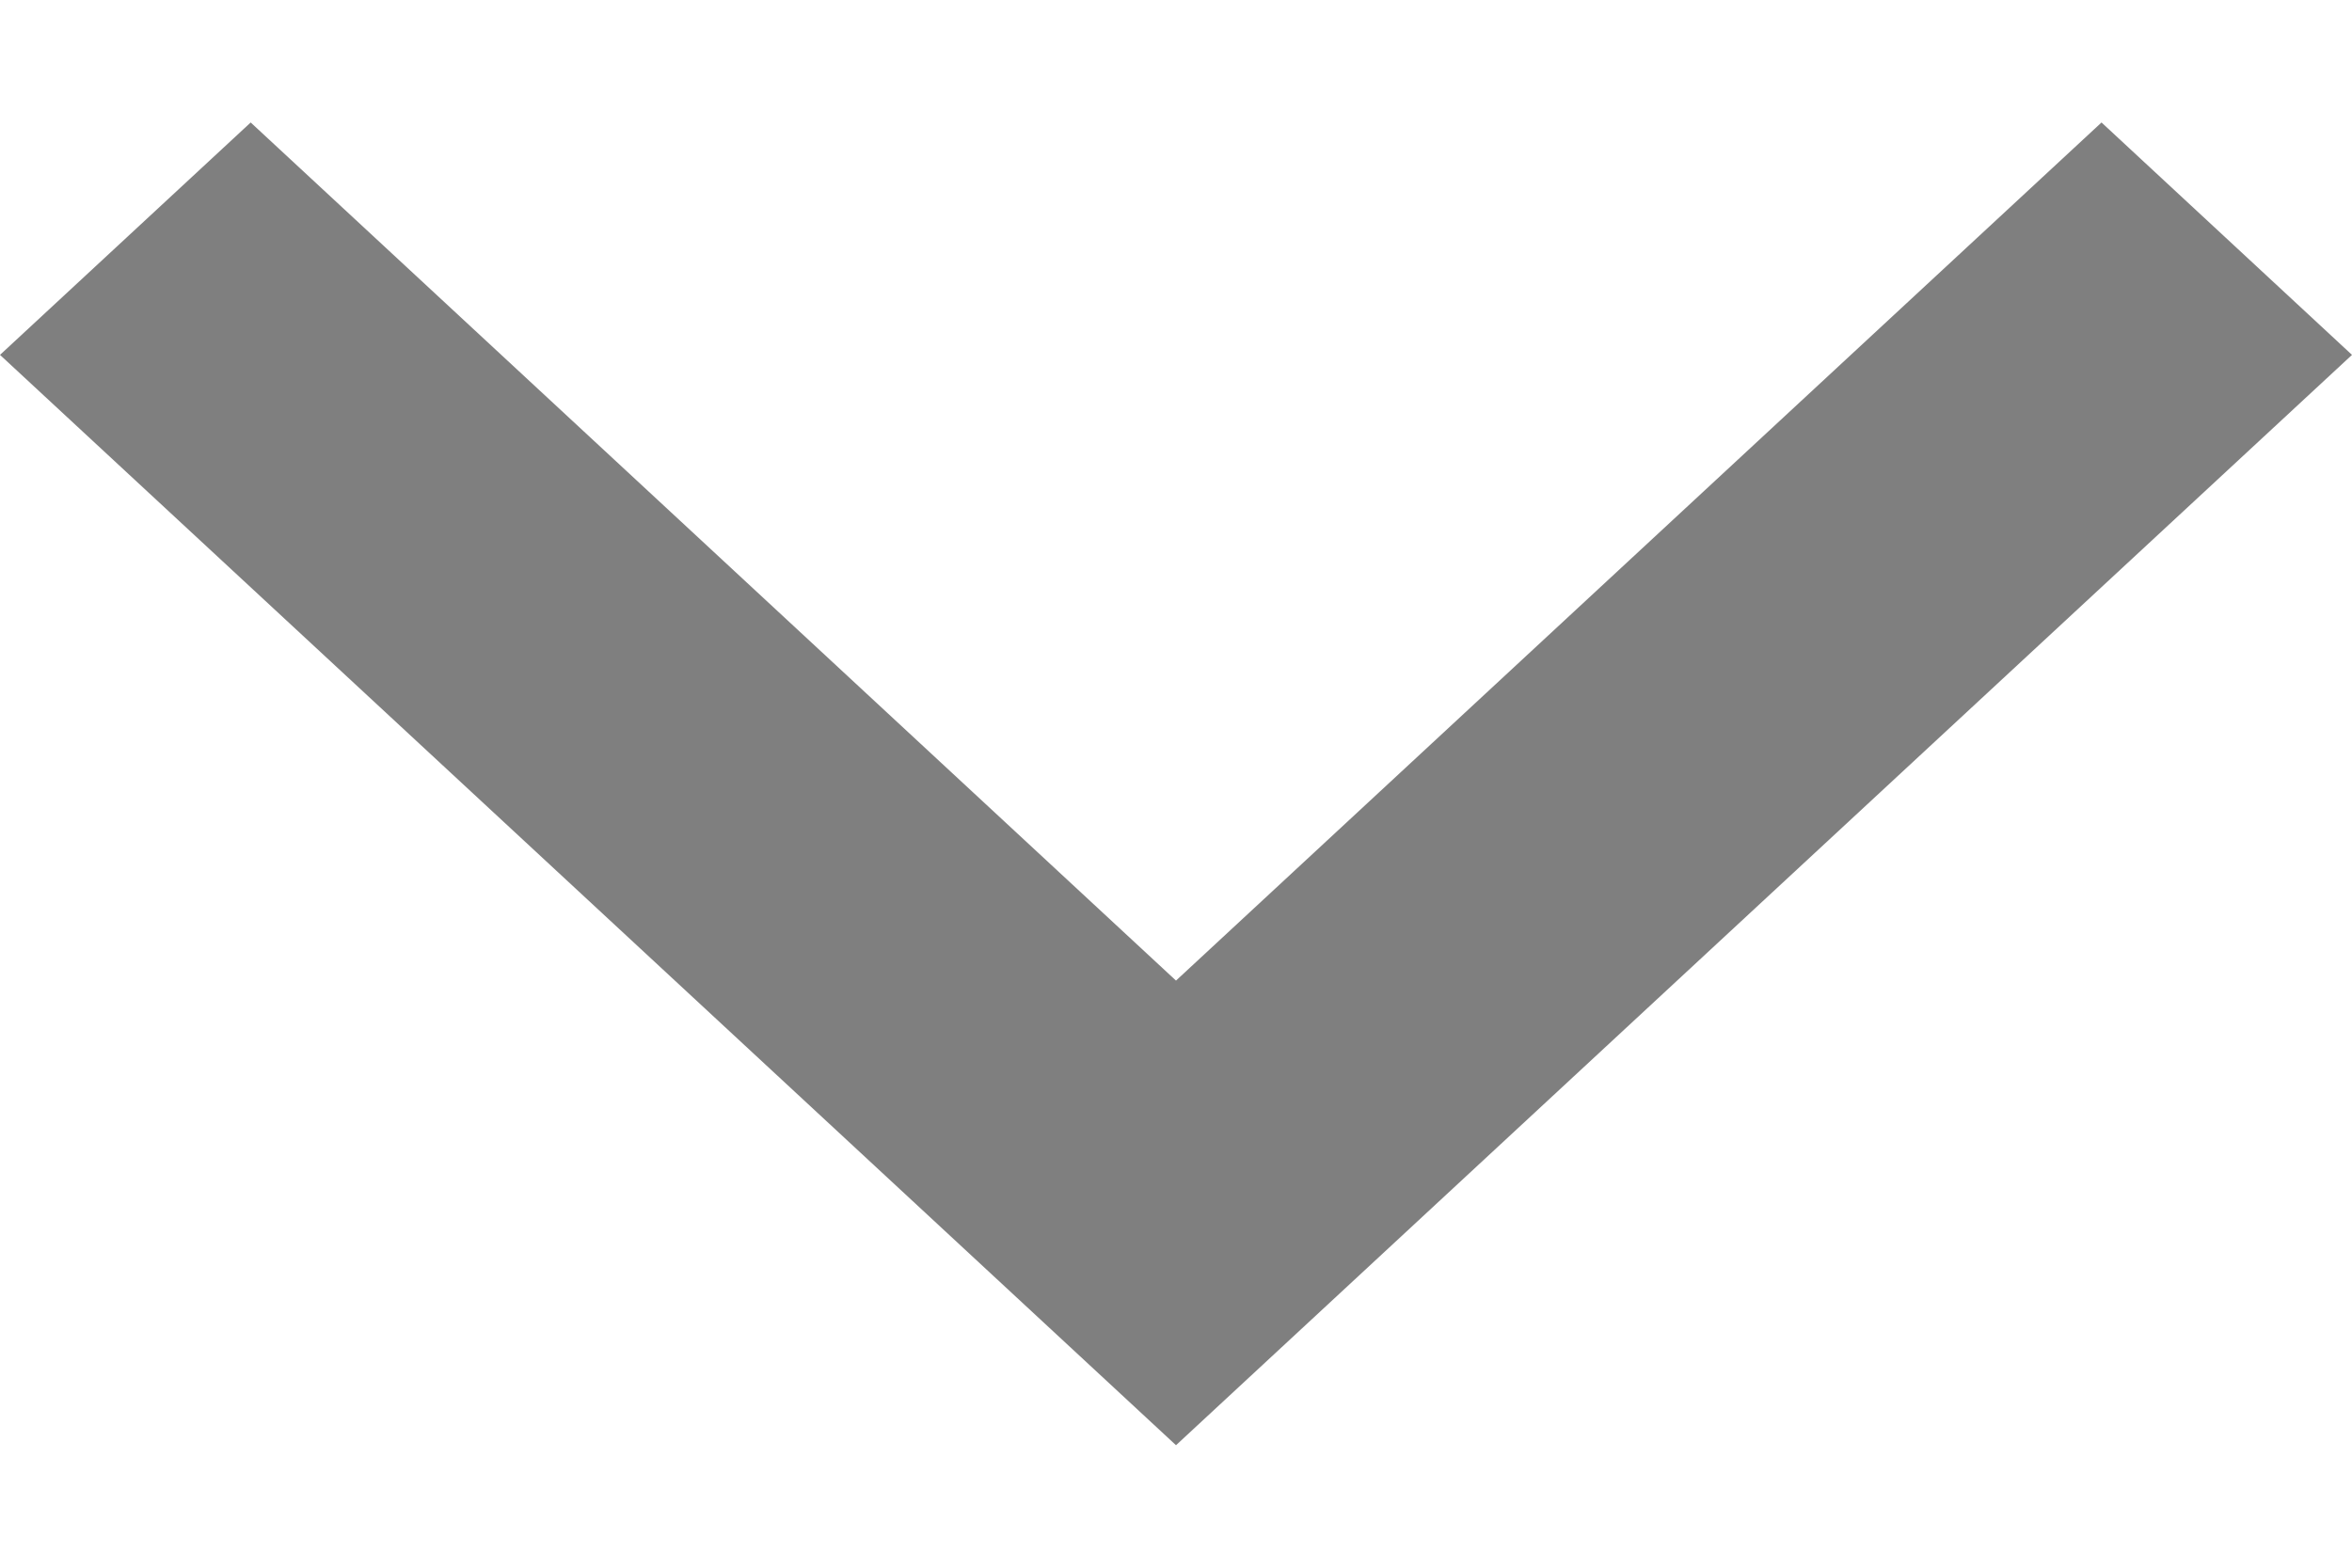
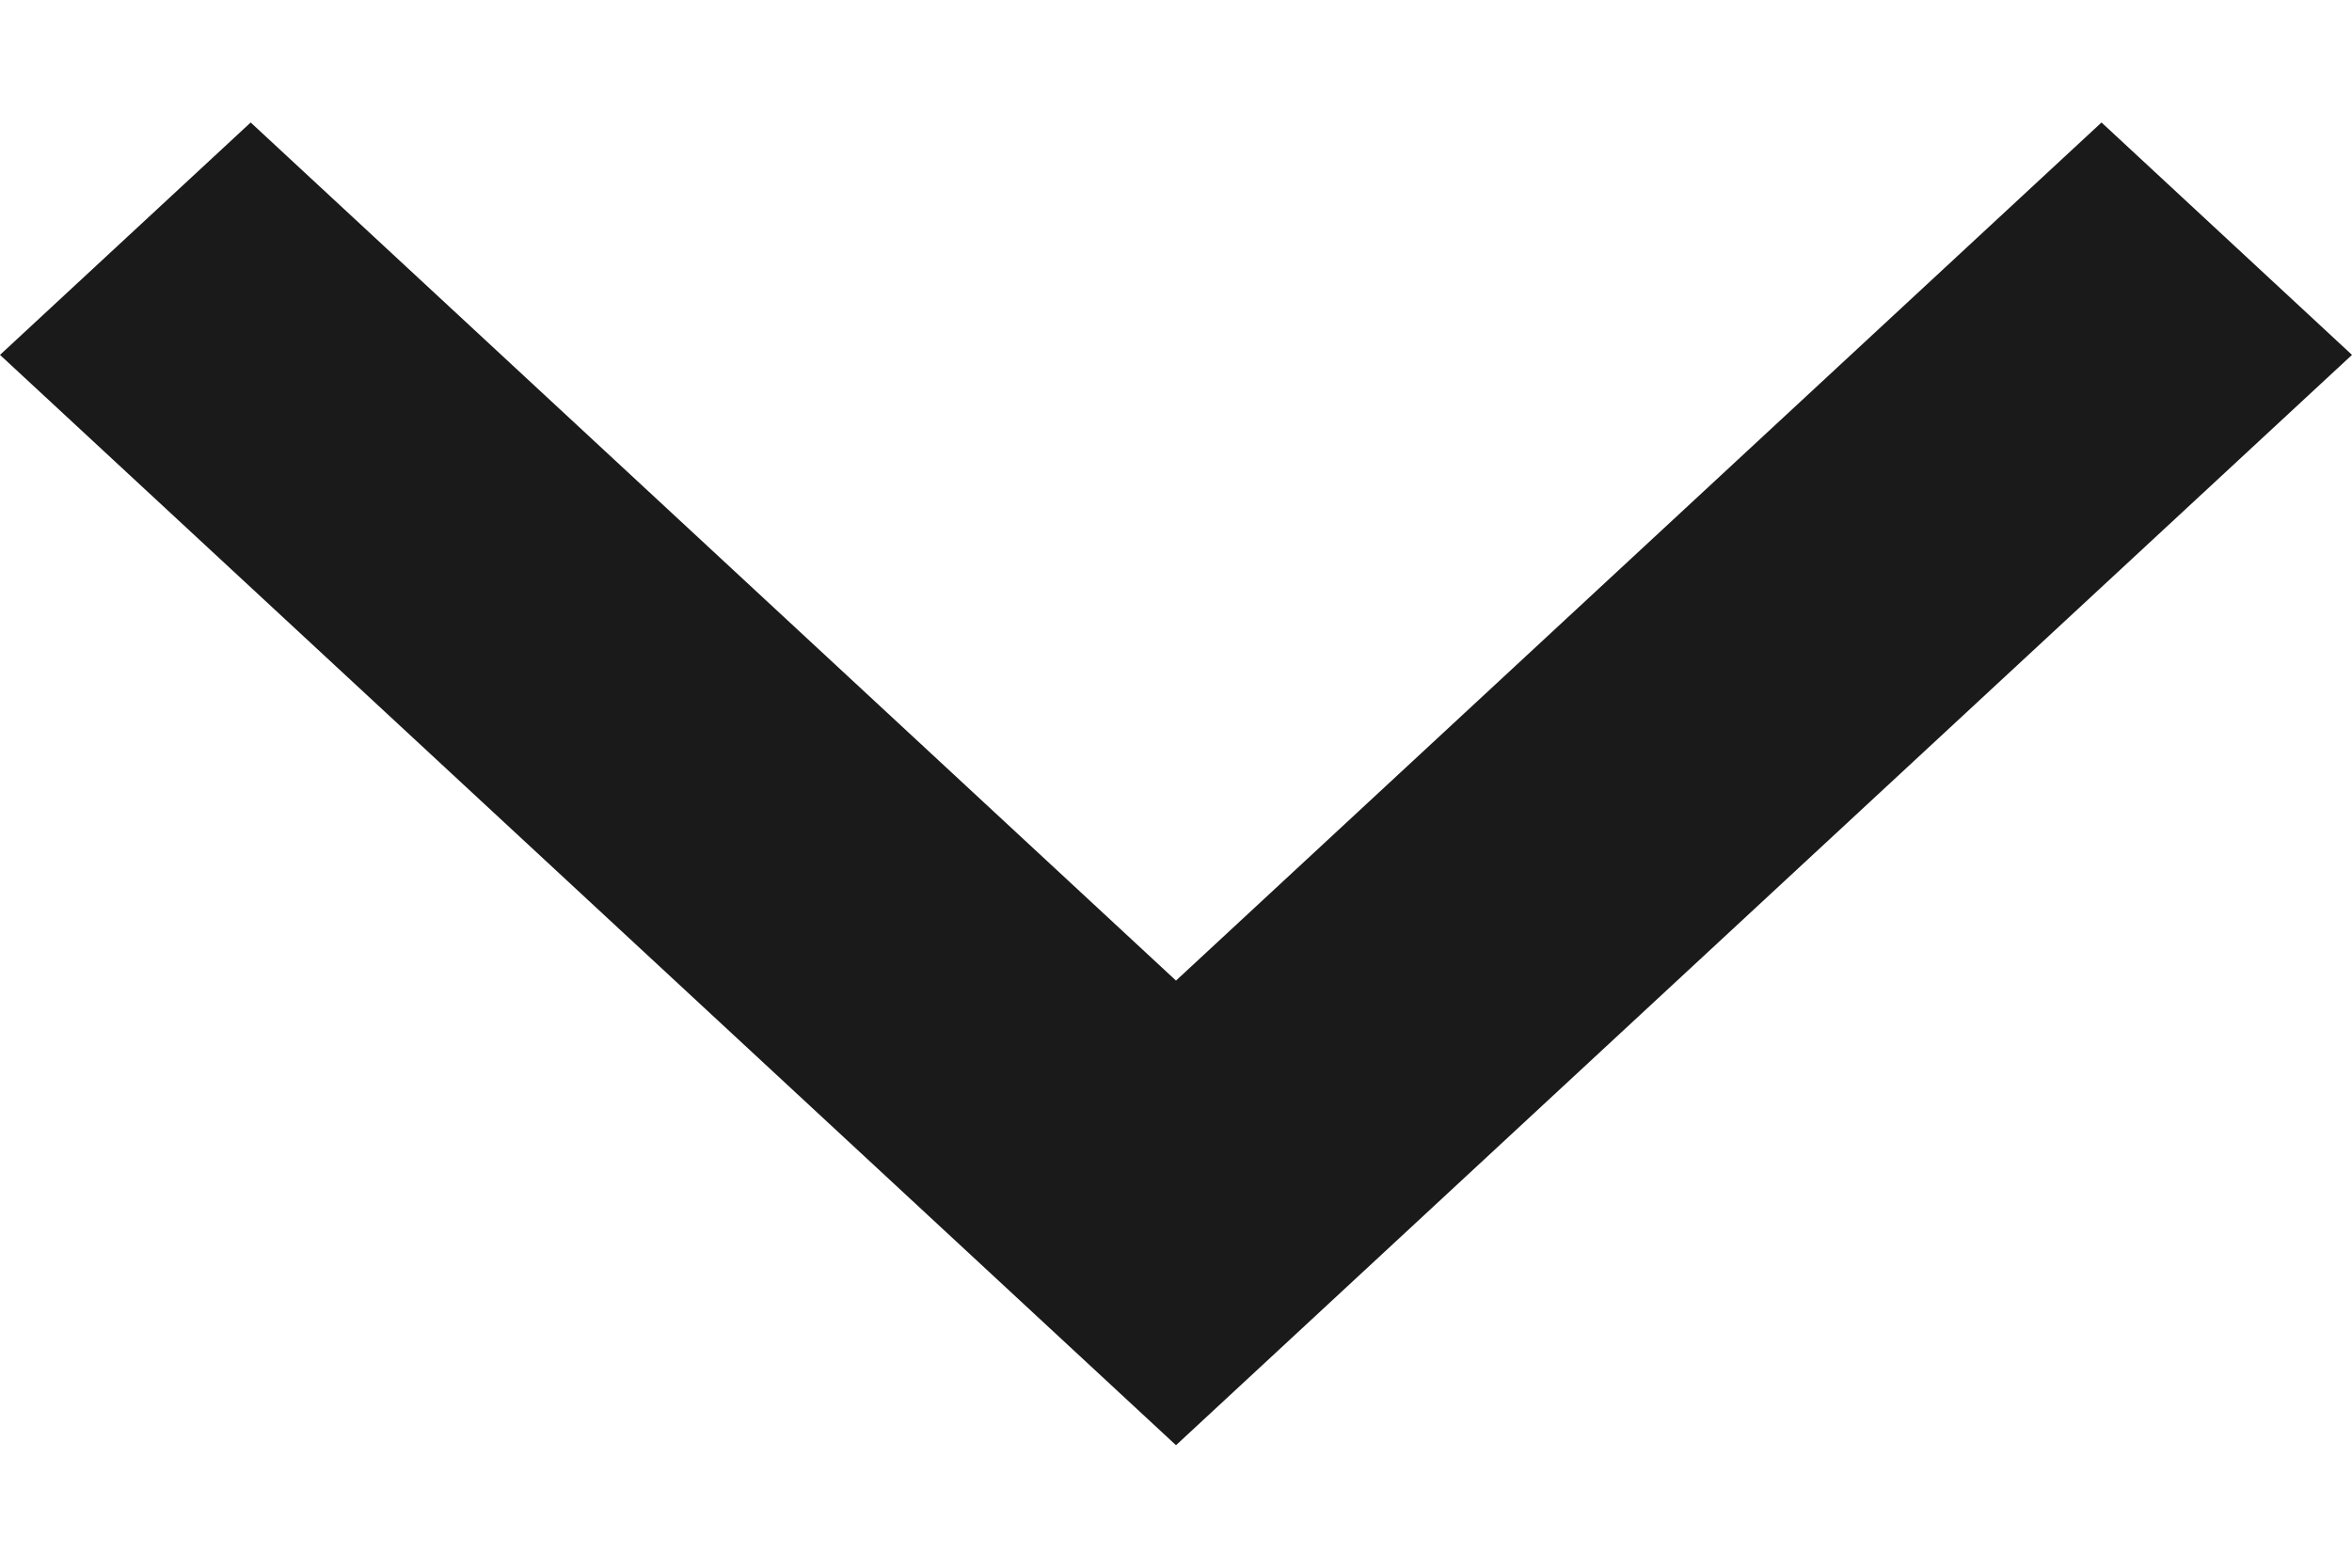
<svg xmlns="http://www.w3.org/2000/svg" width="12" height="8" viewBox="0 0 12 8" fill="none">
-   <path d="M12 1.811L6 7.375L-2.43224e-07 1.811L1.279 0.625L6 5.004L10.722 0.625L12 1.811Z" fill="black" fill-opacity="0.50" />
+   <path d="M12 1.811L6 7.375L-2.43224e-07 1.811L1.279 0.625L6 5.004L10.722 0.625L12 1.811Z" fill="#1a1a1a" fill-opacity="1" />
</svg>
